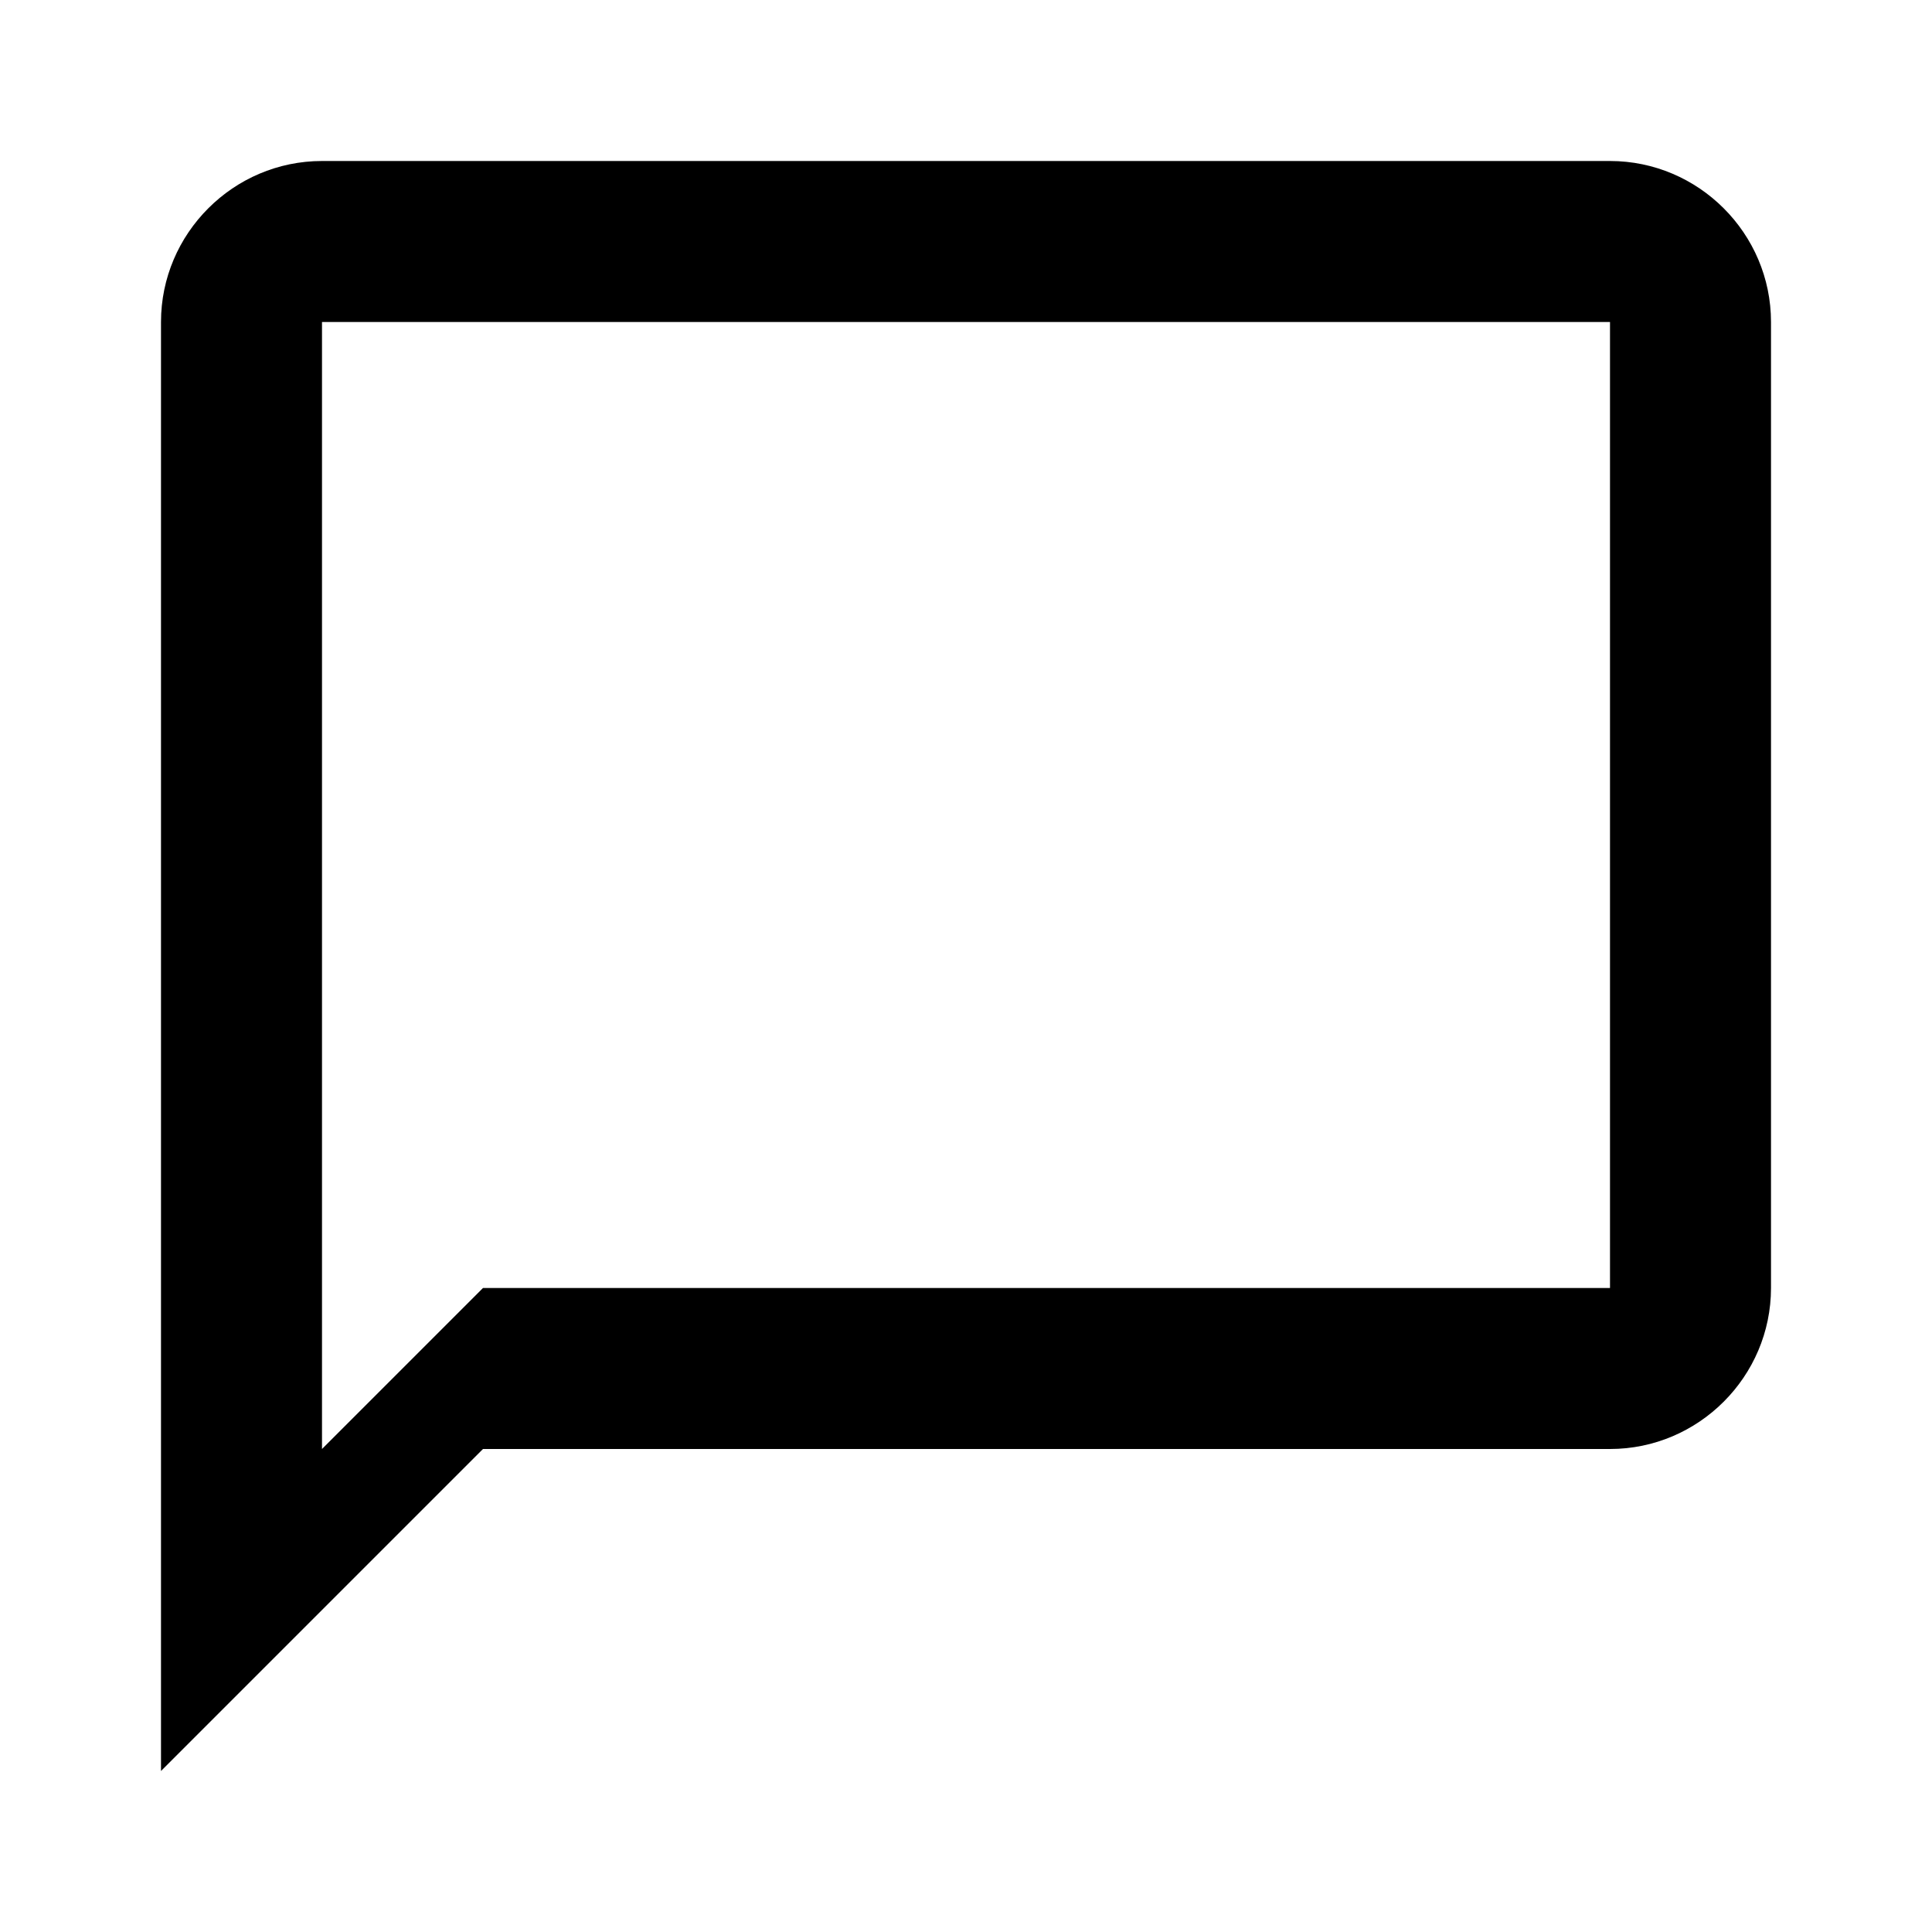
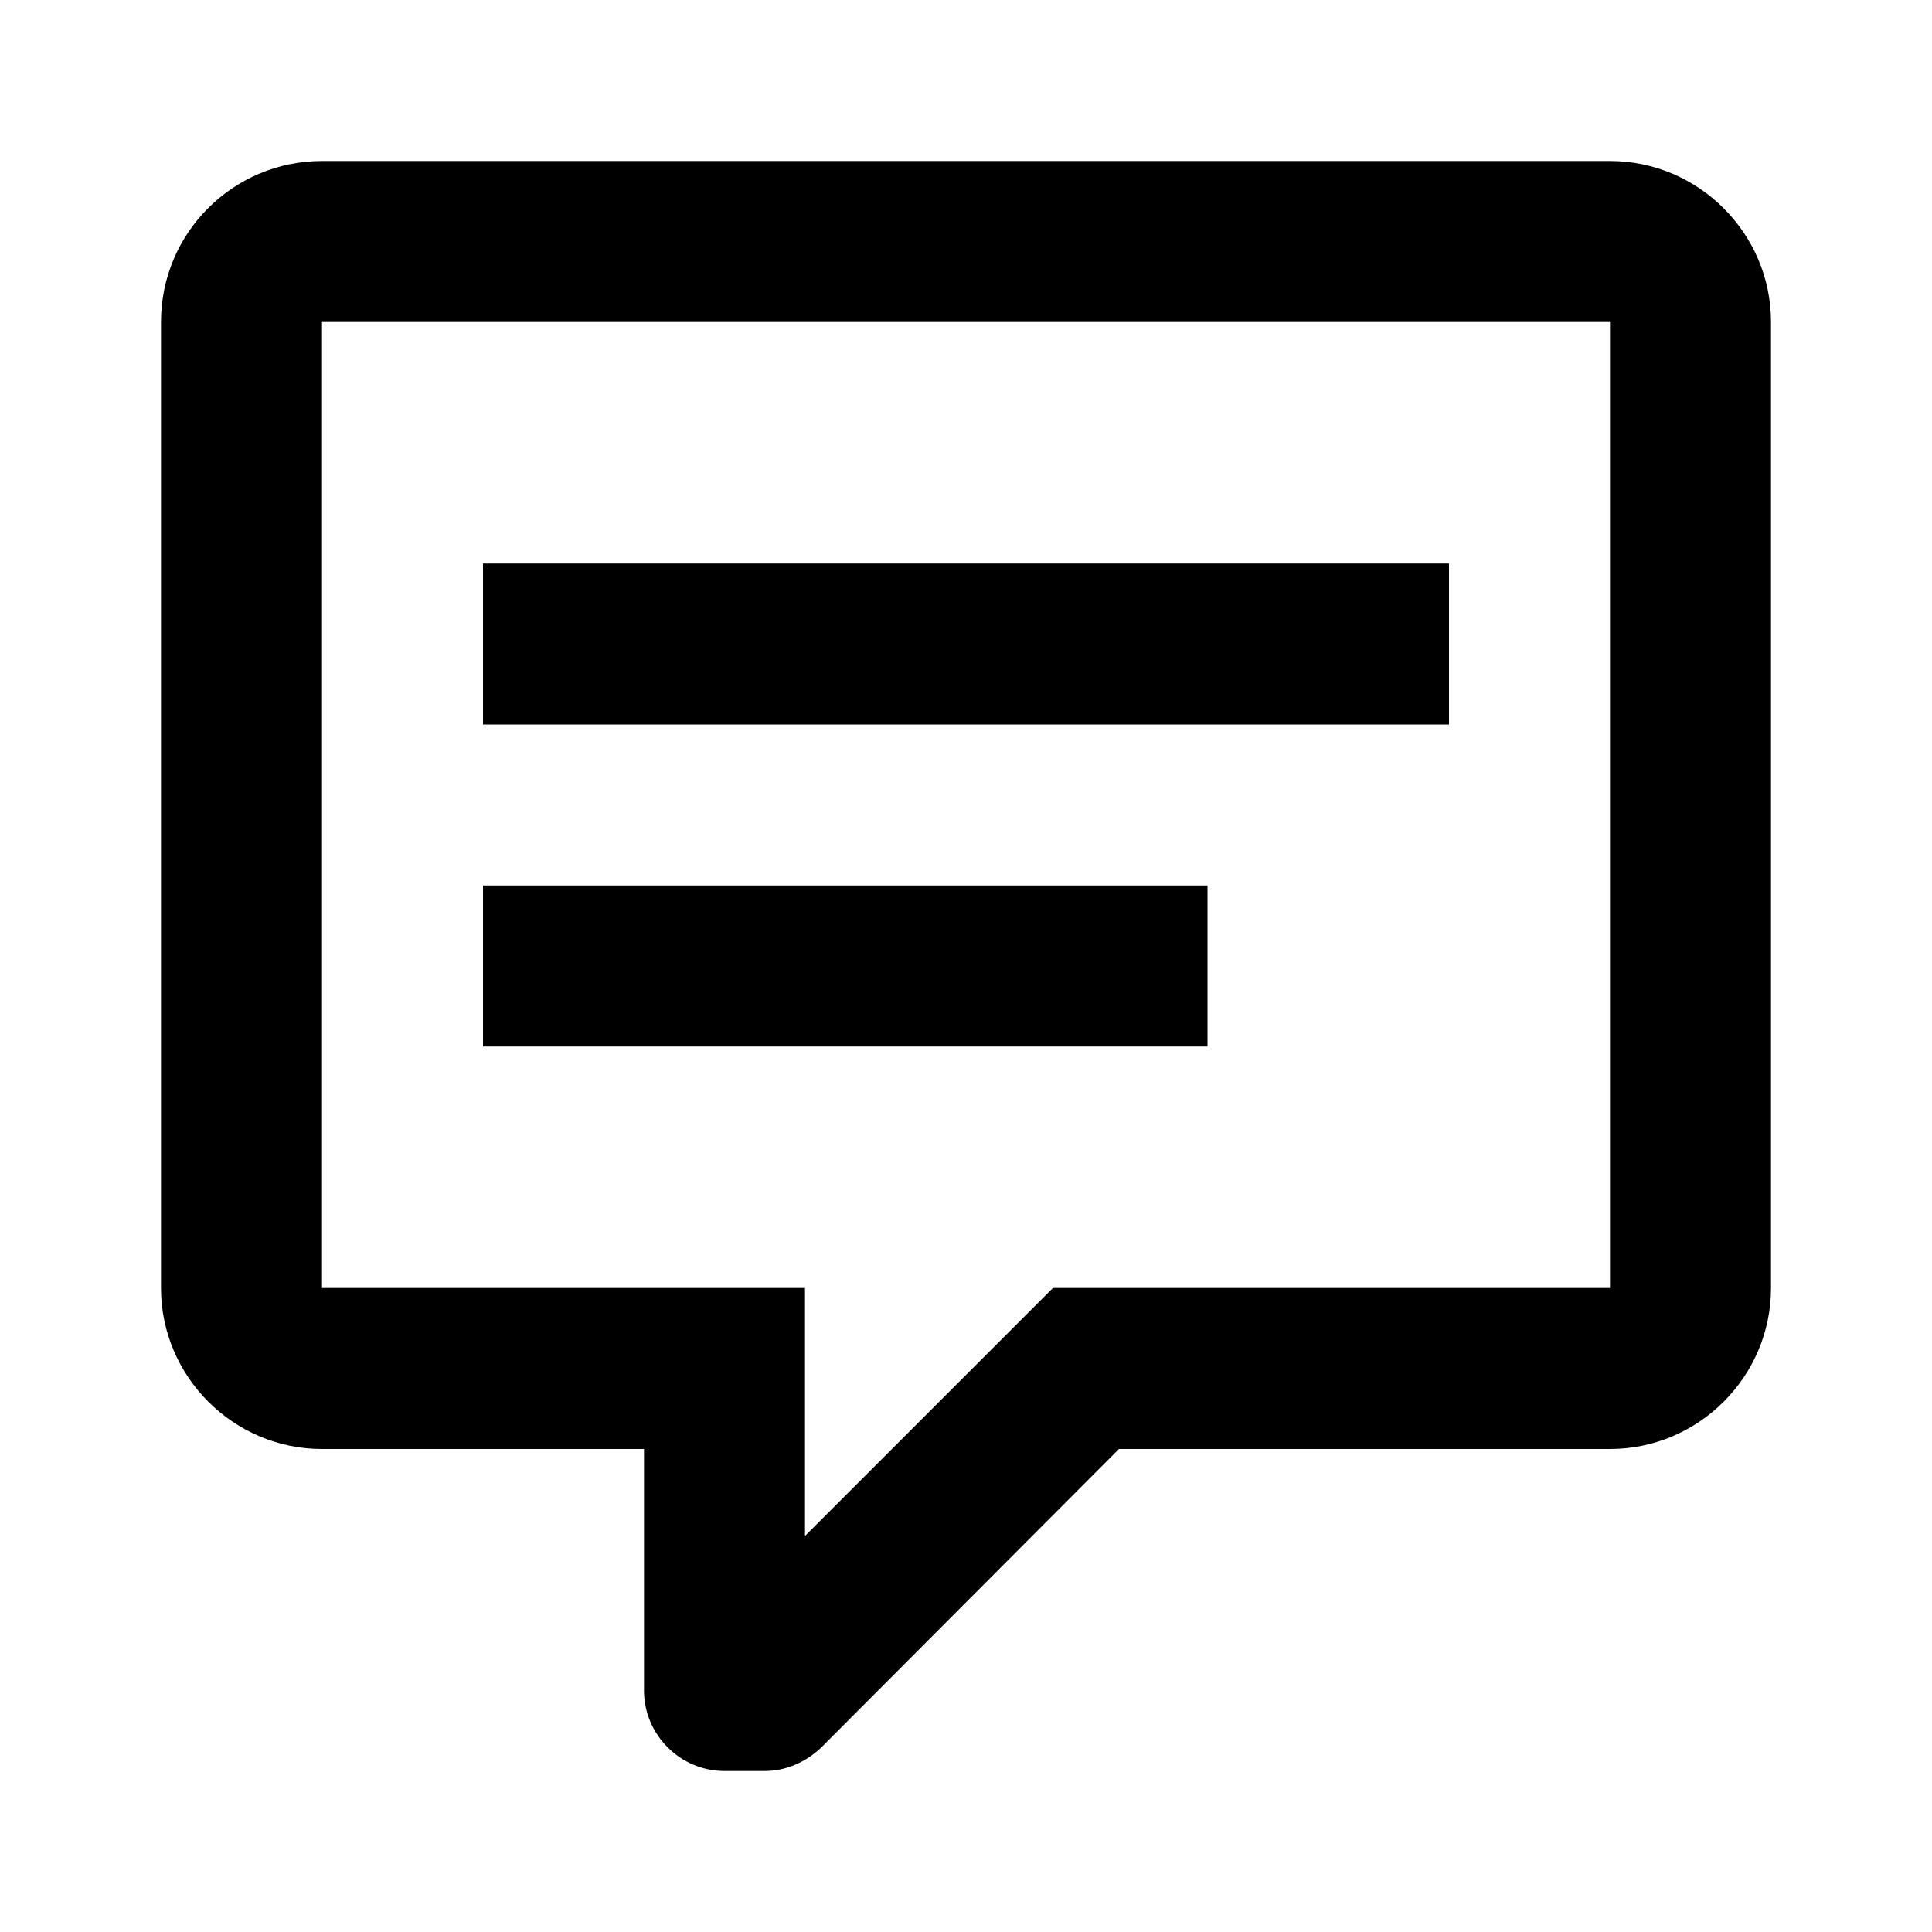
<svg xmlns="http://www.w3.org/2000/svg" version="1.1" width="24" height="24" viewBox="0 0 24 24">
-   <path d="M20,2H4C2.9,2 2,2.9 2,4V22L6,18H20C21.1,18 22,17.1 22,16V4C22,2.9 21.1,2 20,2M20,16H6L4,18V4H20" />
+   <path d="M9,22C8.45,22 8,21.55 8,21V18H4C2.9,18 2,17.1 2,16V4C2,2.89 2.9,2 4,2H20C21.1,2 22,2.9 22,4V16C22,17.1 21.1,18 20,18H13.9L10.2,21.71C10,21.9 9.75,22 9.5,22V22H9M10,16V19.08L13.08,16H20V4H4V16H10M6,7H18V9H6V7M6,11H15V13H6V11Z" />
</svg>
